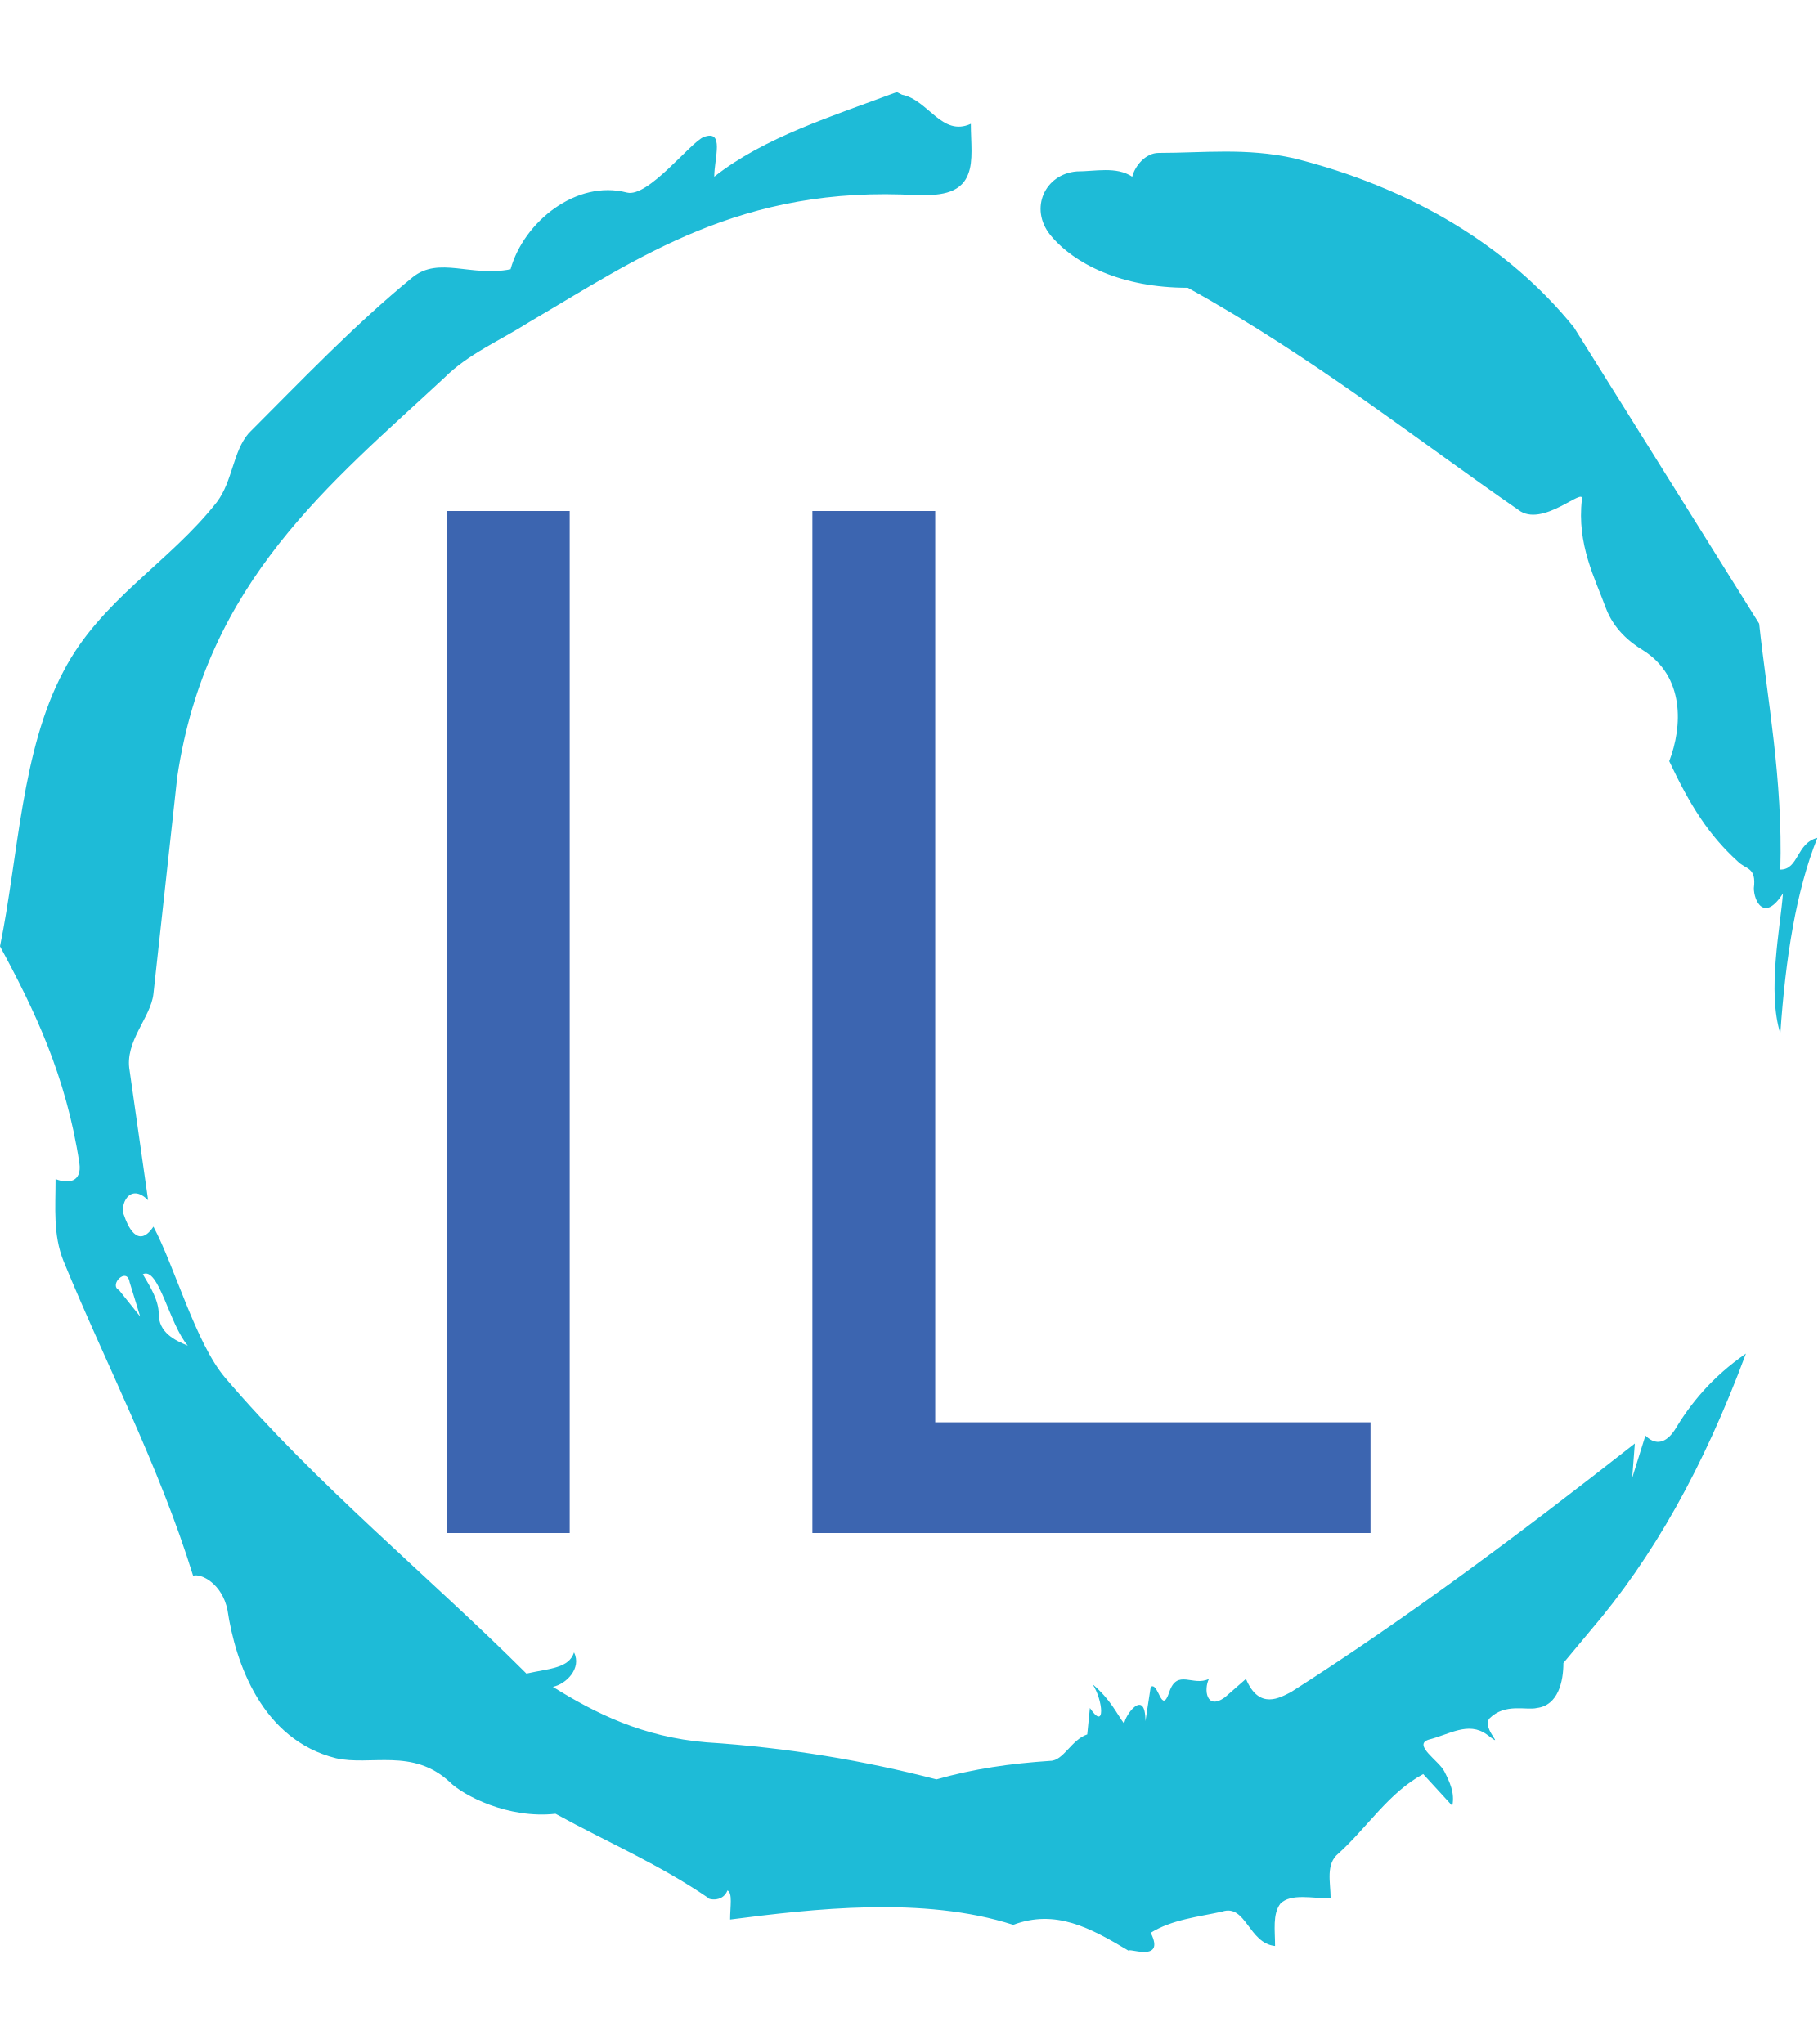
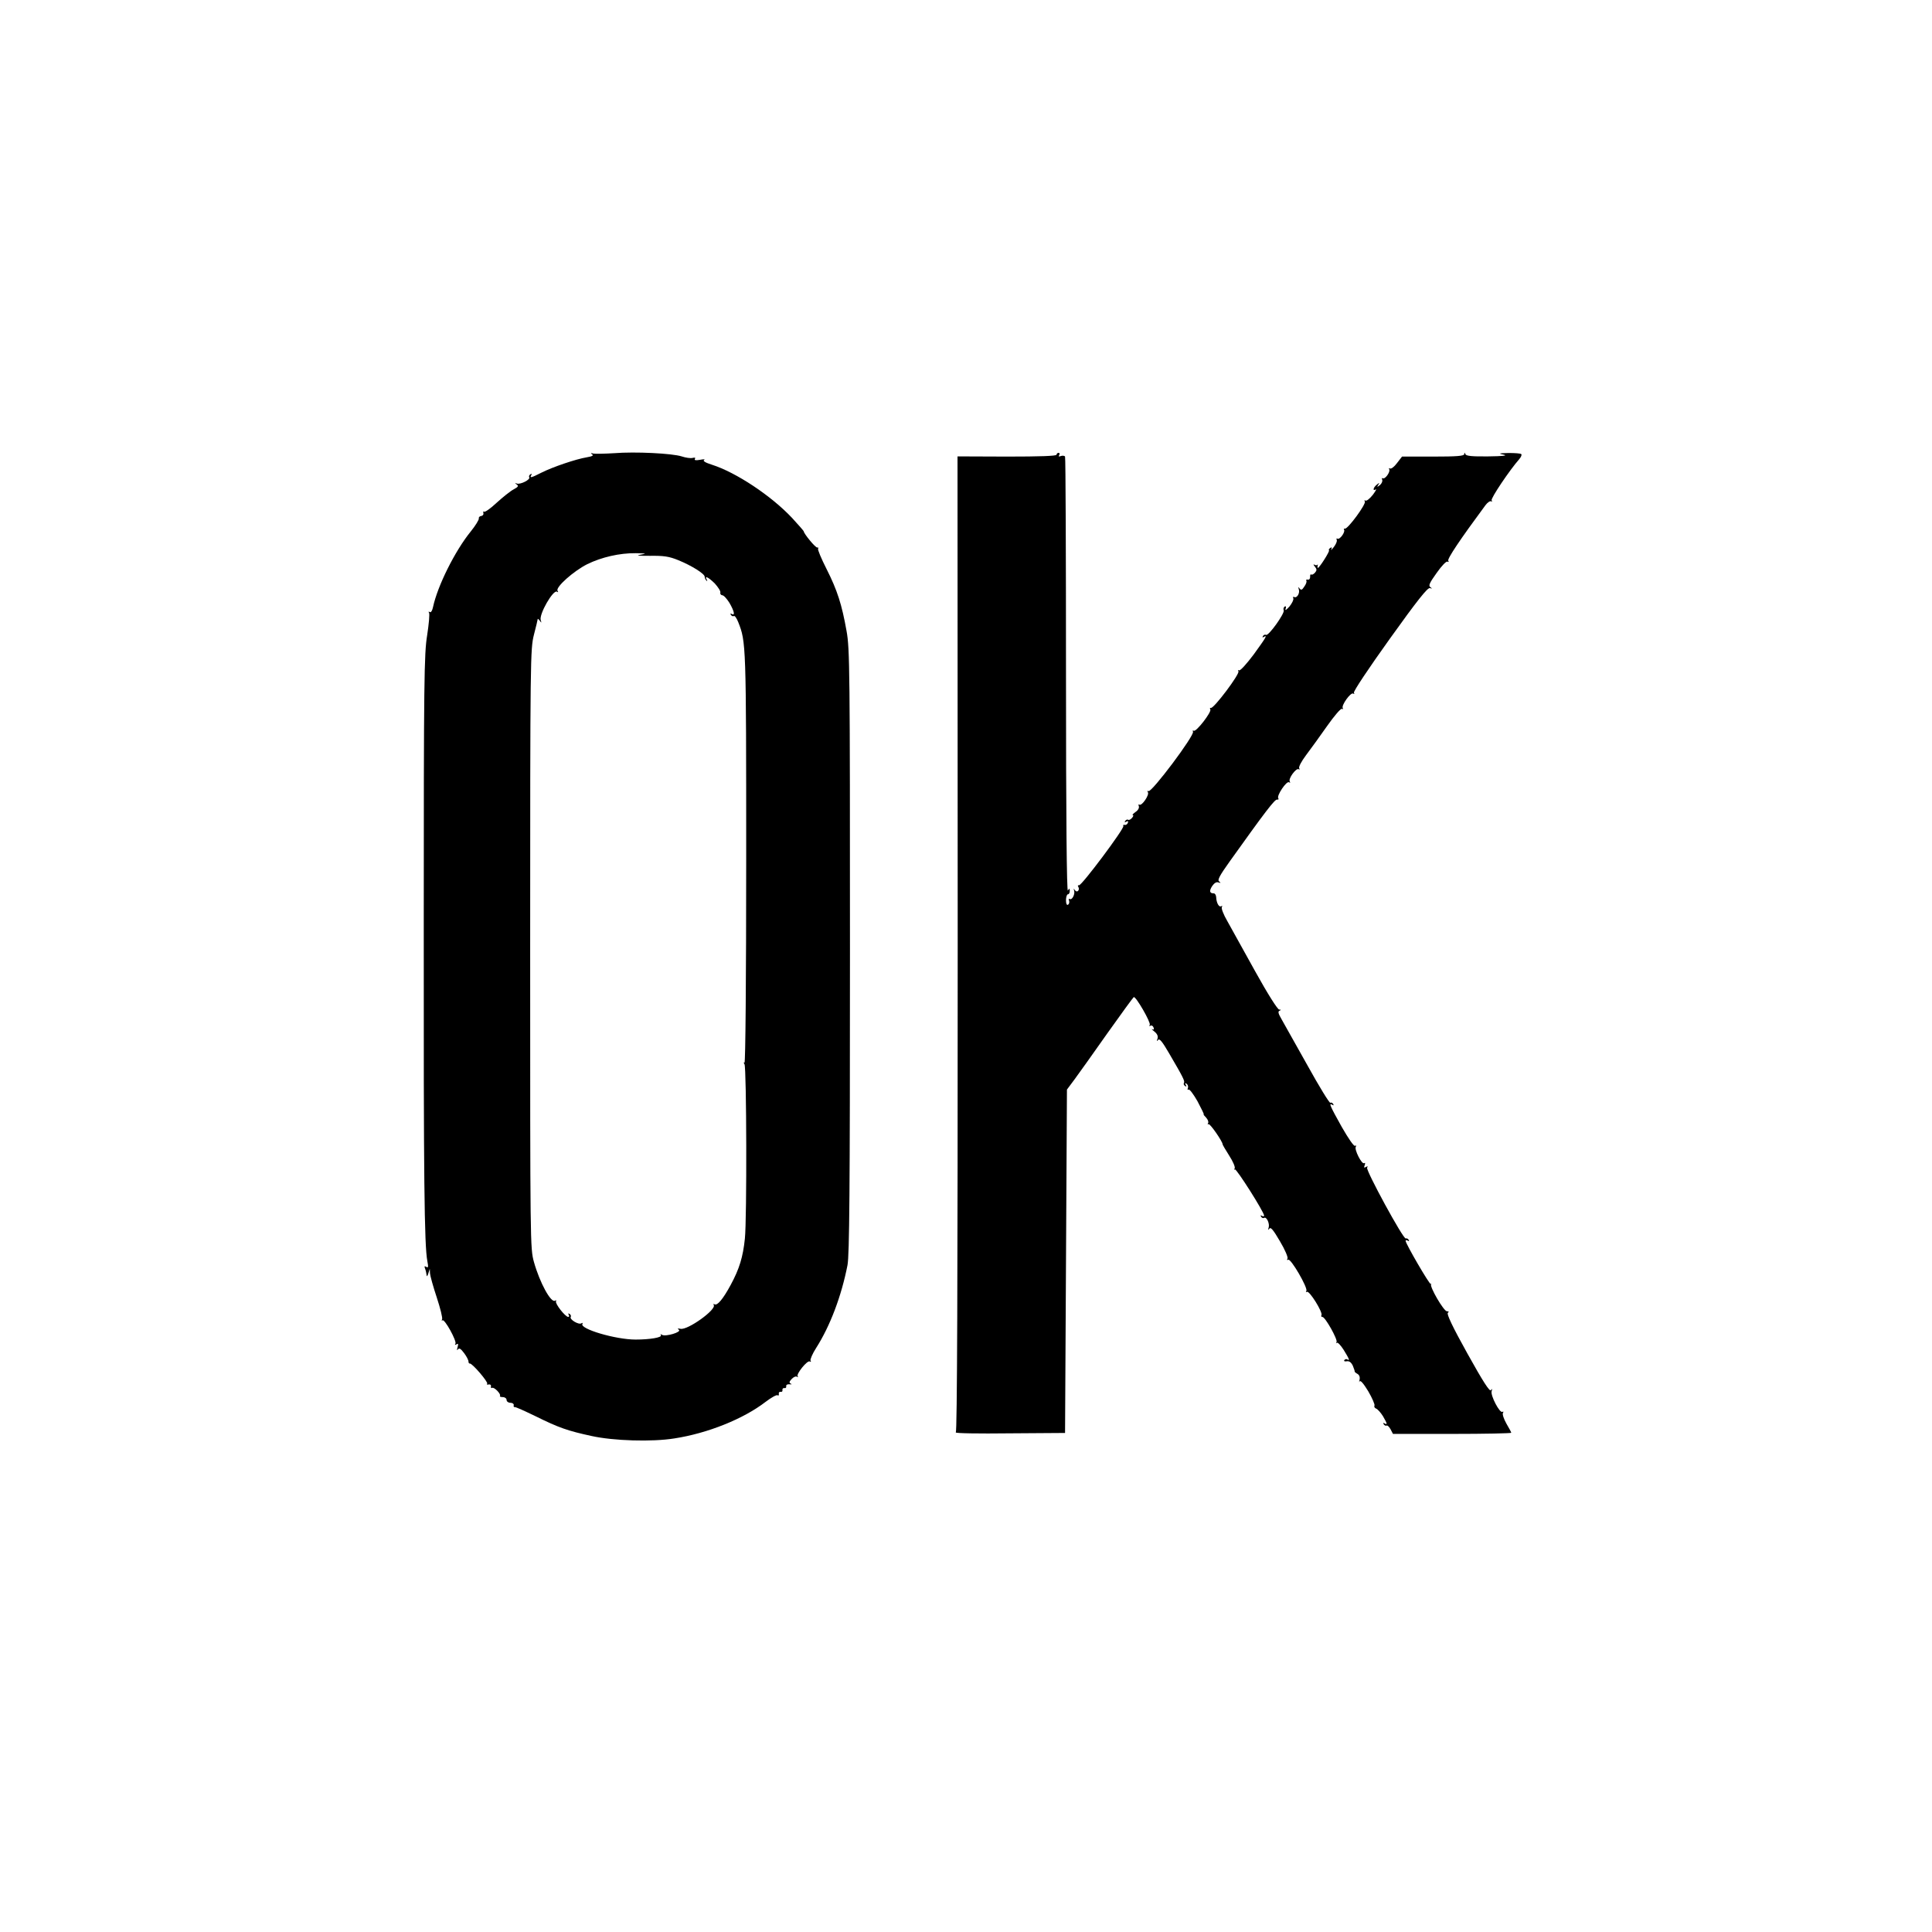
- <svg xmlns="http://www.w3.org/2000/svg" version="1.1" width="1000" height="1125" viewBox="0 0 1000 1125">
-   <g transform="matrix(1,0,0,1,1.7053025658242404e-13,0)">
-     <svg viewBox="0 0 320 360" data-background-color="#ffffff" preserveAspectRatio="xMidYMid meet" height="1125" width="1000">
-       <g id="tight-bounds" transform="matrix(1,0,0,1,0,0)">
-         <svg viewBox="0 0 320 360" height="360" width="320">
-           <g>
-             <svg />
-           </g>
-           <g>
-             <svg viewBox="0 0 320 360" height="360" width="320">
-               <g>
-                 <path d="M20.961 227.22l3.726 4.658-1.863-6.056c-0.466-2.795-3.726 0.466-1.863 1.398M25.153 224.425c1.397 2.329 2.795 4.658 2.795 6.987 0 3.261 2.795 4.658 5.123 5.589-3.261-3.726-5.124-13.974-7.918-12.576M204.017 26.929c7.918 0 15.371-0.932 23.756 0.931 20.495 5.124 37.729 15.371 49.374 29.811l32.606 52.169c1.397 13.042 4.192 27.482 3.726 43.319 3.261 0 2.795-4.658 6.521-5.59-3.726 9.316-5.59 20.961-6.521 34.469-2.329-7.453 0-18.632 0.466-24.687-3.261 5.124-5.124 1.397-5.124-0.932 0.466-3.726-1.397-3.261-2.795-4.658-5.124-4.658-8.384-9.782-12.11-17.7 2.329-6.055 2.795-14.905-4.658-19.563-2.329-1.397-5.124-3.726-6.521-7.453-1.863-5.124-5.124-11.179-4.193-19.097 0.466-2.329-6.987 5.124-11.179 1.863-18.166-12.576-36.332-27.016-58.224-39.127-11.645 0-20.029-4.192-24.221-9.316-3.726-4.658-0.932-10.713 4.658-11.179 3.261 0 6.987-0.932 9.782 0.932 0.466-1.863 2.329-4.192 4.657-4.192M157.904 16.215l0.932 0.466c4.658 0.932 6.987 7.453 12.11 5.124 0 3.261 0.466 6.521-0.466 8.85-1.397 3.726-5.59 3.726-8.85 3.726-31.208-1.863-49.374 11.179-68.471 22.358-5.124 3.261-10.713 5.59-14.906 9.782-20.029 18.632-41.921 35.866-47.045 70.335l-4.192 38.195c-0.466 4.192-5.124 8.384-4.192 13.508l3.26 22.824c-3.261-3.261-5.124 0.932-4.192 2.795 0.466 1.397 2.329 6.055 5.124 1.863 3.726 6.987 7.453 20.495 12.576 26.55 15.837 18.632 36.332 35.4 53.101 52.169 4.192-0.932 7.453-0.932 8.384-3.727 1.397 2.795-1.397 5.59-3.726 6.056 7.453 4.658 15.837 8.85 27.016 9.781 14.44 0.932 27.948 3.261 40.524 6.522 6.521-1.863 13.042-2.795 20.029-3.261 2.329 0 3.726-3.726 6.521-4.658l0.466-4.658c2.795 4.192 2.329-1.397 0.466-4.192 3.261 2.795 4.192 5.124 5.589 6.987 0-1.397 3.726-6.521 3.727-0.466l0.931-6.055c1.397-0.932 1.863 5.124 3.261 0.931 1.397-4.192 4.192-0.932 6.987-2.329-0.932 1.863-0.466 5.59 2.794 3.261l3.727-3.261c2.329 5.59 6.055 3.261 7.918 2.329 20.495-13.042 40.99-28.413 60.553-43.784l-0.466 6.055 2.329-7.453c2.329 2.329 4.192 0.466 5.124-0.931 2.795-4.658 6.521-9.316 12.577-13.508-7.453 20.029-16.303 35.866-27.482 48.908l-4.658 5.59c0 3.261-0.932 7.453-4.658 7.918-1.863 0.466-5.59-0.932-8.384 1.863-1.397 1.863 3.261 5.59-0.466 2.795-3.261-2.329-6.521 0-10.248 0.932-2.795 0.932 1.863 3.726 2.795 5.589 0.932 1.863 1.863 3.726 1.398 6.056l-5.124-5.59c-6.055 3.261-9.782 9.316-14.906 13.974-2.329 1.863-1.397 5.124-1.397 7.918-3.261 0-6.987-0.932-8.85 0.932-1.397 1.863-0.932 4.658-0.932 7.453-4.658-0.466-5.124-7.453-9.315-6.056-4.192 0.932-8.85 1.397-12.577 3.727 2.795 5.59-4.658 2.329-3.726 3.26-6.987-4.192-13.042-7.453-20.495-4.658-15.837-5.124-35.4-2.795-49.84-0.931 0-2.329 0.466-4.658-0.466-5.124-0.932 2.329-3.726 1.397-3.26 1.397-8.85-6.055-17.7-9.782-27.016-14.905-8.384 0.932-16.303-3.261-18.632-5.59-6.521-6.055-13.974-2.795-20.029-4.192-13.042-3.261-17.7-16.769-19.098-26.084-0.932-4.658-4.658-6.521-6.055-6.056-6.055-19.563-15.371-37.263-22.824-55.429-1.863-4.658-1.397-9.316-1.397-14.44 2.329 0.932 4.658 0.466 4.192-2.794-2.329-15.371-7.918-27.016-13.974-38.195 3.261-15.837 3.726-34.469 11.179-48.443 6.521-12.576 18.632-19.098 27.016-29.811 2.795-3.726 2.795-8.85 5.59-12.11 9.316-9.316 18.632-19.098 28.879-27.482 4.658-3.726 10.247 0 17.234-1.397 2.329-8.384 11.645-15.837 20.495-13.508 3.726 0.932 11.179-8.85 13.508-9.782 3.726-1.397 1.863 3.726 1.863 6.987 8.85-6.987 20.961-10.713 32.14-14.906" fill="#1ebbd7" fill-rule="nonzero" stroke="none" stroke-width="1" stroke-linecap="butt" stroke-linejoin="miter" stroke-miterlimit="10" stroke-dasharray="" stroke-dashoffset="0" font-family="none" font-weight="none" font-size="none" text-anchor="none" style="mix-blend-mode: normal" data-fill-palette-color="tertiary" />
-               </g>
-               <g transform="matrix(1,0,0,1,78.67953,90)">
-                 <svg viewBox="0 0 162.641 180" height="180" width="162.641">
-                   <g>
-                     <svg viewBox="0 0 162.641 180" height="180" width="162.641">
-                       <g>
-                         <svg viewBox="0 0 162.641 180" height="180" width="162.641">
-                           <g>
-                             <svg viewBox="0 0 162.641 180" height="180" width="162.641">
-                               <g id="textblocktransform">
-                                 <svg viewBox="0 0 162.641 180" height="180" width="162.641" id="textblock">
-                                   <g>
-                                     <svg viewBox="0 0 162.641 180" height="180" width="162.641">
-                                       <g transform="matrix(1,0,0,1,0,0)">
-                                         <svg width="162.641" viewBox="4.15 -33.7 30.45 33.7" height="180" data-palette-color="#3c65b0">
-                                           <path d="M8.2-33.7L8.2 0 4.15 0 4.15-33.7 8.2-33.7ZM34.6-3.65L34.6 0 16.2 0 16.2-33.7 20.25-33.7 20.25-3.65 34.6-3.65Z" opacity="1" transform="matrix(1,0,0,1,0,0)" fill="#3c65b0" class="wordmark-text-0" data-fill-palette-color="primary" id="text-0" />
-                                         </svg>
-                                       </g>
-                                     </svg>
-                                   </g>
-                                 </svg>
-                               </g>
-                             </svg>
-                           </g>
-                           <g />
-                         </svg>
-                       </g>
-                     </svg>
-                   </g>
-                 </svg>
-               </g>
-             </svg>
-           </g>
-           <defs />
-         </svg>
-         <rect width="320" height="360" fill="none" stroke="none" visibility="hidden" />
-       </g>
-     </svg>
+ <svg xmlns="http://www.w3.org/2000/svg" version="1.0" width="1024pt" height="1024pt" viewBox="0 0 1024 1024" preserveAspectRatio="xMidYMid meet">
+   <g transform="translate(0,1024) scale(0.1,-0.1)" fill="#000000" stroke="none">
+     <path d="M3255 7838 c-49 -3 -99 -4 -110 -2 -14 4 -16 3 -7 -4 10 -6 1 -11 -29 -16 -55 -9 -180 -51 -241 -82 -53 -27 -62 -29 -52 -12 4 7 3 8 -5 4 -6 -4 -9 -11 -6 -16 7 -12 -46 -39 -65 -33 -12 4 -13 3 -1 -5 11 -8 7 -13 -17 -26 -17 -9 -57 -41 -90 -71 -32 -30 -62 -51 -66 -47 -4 4 -6 0 -4 -8 2 -8 -4 -14 -12 -15 -8 -1 -14 -7 -12 -13 1 -7 -18 -38 -43 -69 -83 -102 -176 -288 -200 -401 -4 -19 -11 -30 -17 -26 -7 4 -8 2 -4 -4 4 -6 -1 -60 -10 -119 -16 -98 -18 -237 -18 -1523 -1 -1363 3 -1710 19 -1794 6 -31 5 -37 -5 -31 -10 6 -12 4 -7 -9 4 -10 7 -25 8 -34 1 -10 4 -7 9 8 l8 25 1 -24 c1 -13 17 -71 36 -128 19 -58 32 -110 28 -116 -3 -7 -2 -9 2 -5 11 10 77 -110 69 -124 -5 -7 -2 -8 6 -3 9 6 10 1 5 -16 -4 -15 -3 -19 2 -11 7 9 15 4 33 -20 13 -17 23 -37 23 -44 0 -7 3 -12 7 -11 12 3 100 -100 92 -107 -4 -4 0 -6 8 -4 8 2 14 -3 12 -10 -1 -8 2 -11 6 -8 11 6 49 -33 42 -43 -3 -3 4 -6 15 -6 11 0 20 -7 20 -15 0 -8 9 -15 20 -15 11 0 19 -6 18 -12 -2 -7 0 -12 5 -11 4 2 54 -21 112 -49 121 -60 170 -77 295 -104 117 -26 321 -32 439 -13 176 27 366 103 484 194 29 22 57 38 63 35 5 -4 8 -1 7 7 -2 7 3 12 9 11 7 -2 12 3 10 10 -1 6 4 11 10 10 7 -2 12 3 10 10 -1 7 6 11 18 10 11 -1 14 0 7 3 -10 5 -10 10 4 25 9 10 22 16 28 12 6 -3 8 -3 4 2 -10 11 51 87 64 79 7 -4 8 -2 4 4 -3 6 10 37 30 68 74 116 134 275 166 439 10 57 13 373 13 1665 0 1488 -1 1602 -18 1695 -25 141 -49 216 -106 329 -28 55 -48 103 -45 108 3 5 1 7 -4 6 -9 -3 -72 74 -72 86 0 2 -28 34 -62 71 -110 117 -296 241 -425 282 -35 11 -49 20 -41 25 7 4 -2 5 -21 1 -23 -4 -32 -3 -28 5 5 6 0 8 -12 5 -11 -3 -37 1 -58 8 -50 16 -245 26 -358 17z m140 -538 c-28 -5 -13 -6 50 -6 73 1 101 -3 150 -23 71 -29 140 -72 140 -88 0 -6 4 -15 9 -20 5 -5 6 -3 2 5 -14 24 10 12 43 -21 17 -19 31 -40 29 -48 -2 -7 3 -13 10 -14 8 0 24 -18 38 -40 25 -43 32 -71 12 -59 -7 4 -8 3 -4 -5 4 -6 11 -9 16 -6 4 3 15 -12 23 -33 41 -104 42 -111 42 -1249 0 -648 -4 -1089 -9 -1085 -5 3 -5 -1 0 -9 11 -18 13 -821 2 -924 -10 -97 -29 -160 -75 -245 -40 -74 -71 -112 -86 -103 -6 3 -7 2 -4 -4 15 -24 -138 -134 -176 -126 -16 3 -18 2 -9 -5 17 -12 -70 -38 -89 -27 -7 5 -10 4 -6 -2 7 -12 -59 -23 -134 -23 -107 0 -298 57 -282 83 3 6 1 7 -6 3 -14 -9 -64 21 -56 34 3 5 0 12 -6 16 -8 4 -9 3 -5 -4 4 -7 3 -12 -2 -12 -16 0 -72 72 -65 83 3 5 1 7 -5 3 -22 -13 -81 95 -112 205 -20 73 -20 90 -20 1661 0 1548 1 1588 20 1664 11 42 20 80 20 83 0 3 5 -1 11 -9 9 -13 10 -12 5 3 -10 31 66 163 86 151 7 -5 8 -2 3 5 -11 19 86 105 158 141 76 37 171 59 257 58 57 -1 60 -2 25 -8z" />
+     <path d="M5600 7830 c0 -7 -88 -10 -262 -10 l-263 1 1 -2583 c0 -1835 -3 -2585 -10 -2590 -6 -5 122 -7 284 -5 l295 2 5 910 5 910 41 55 c22 30 100 139 173 243 73 103 136 189 140 192 11 6 92 -135 85 -147 -4 -6 -3 -8 3 -5 6 4 14 0 17 -9 4 -10 2 -13 -7 -9 -6 4 -2 -2 11 -12 16 -13 21 -25 17 -38 -5 -14 -4 -16 3 -7 7 10 22 -8 58 -70 76 -130 85 -148 79 -158 -3 -5 0 -12 6 -16 8 -5 9 -3 4 6 -6 9 -4 11 4 6 7 -5 10 -15 7 -23 -3 -8 -2 -11 4 -8 5 3 26 -25 47 -62 20 -38 35 -68 33 -69 -3 0 3 -8 13 -18 9 -10 14 -23 10 -29 -3 -7 -3 -9 2 -5 7 6 75 -92 75 -107 0 -3 16 -30 35 -60 20 -31 33 -61 29 -68 -4 -6 -4 -9 1 -5 7 7 155 -226 155 -245 0 -5 -5 -5 -12 -1 -7 4 -8 3 -4 -5 4 -6 11 -9 16 -6 13 8 31 -31 24 -52 -4 -13 -3 -14 4 -5 7 10 21 -7 56 -67 27 -45 44 -86 40 -92 -4 -7 -3 -9 4 -6 13 9 105 -149 96 -165 -4 -6 -3 -8 3 -5 13 8 86 -110 77 -124 -3 -5 -1 -9 5 -9 15 0 82 -120 75 -133 -4 -7 -3 -9 1 -4 5 4 21 -13 37 -38 29 -47 34 -60 19 -50 -5 3 -12 1 -16 -4 -3 -6 3 -8 13 -6 13 2 23 -5 32 -23 6 -15 11 -29 10 -31 -1 -2 6 -8 15 -13 10 -6 14 -17 11 -31 -3 -12 -3 -16 0 -9 4 9 21 -11 46 -52 21 -36 36 -71 33 -76 -3 -6 1 -13 9 -16 8 -3 24 -21 36 -40 23 -40 25 -48 8 -38 -7 4 -8 3 -4 -5 4 -6 11 -9 15 -7 4 3 14 -6 21 -19 l13 -25 314 0 c172 0 313 3 313 6 0 3 -12 25 -26 49 -14 25 -22 50 -18 56 4 7 3 9 -3 6 -14 -9 -64 87 -57 109 4 14 3 15 -4 6 -6 -10 -41 44 -125 195 -78 140 -111 210 -103 215 7 5 5 8 -5 8 -17 0 -93 131 -84 144 3 3 2 4 -2 1 -6 -5 -132 212 -133 228 0 5 5 5 12 1 7 -4 8 -3 4 5 -4 6 -11 9 -15 7 -12 -8 -213 362 -205 375 5 8 3 9 -6 4 -10 -6 -12 -4 -7 9 4 10 3 15 -3 11 -12 -8 -53 72 -44 87 4 6 3 8 -4 5 -6 -4 -35 38 -71 101 -62 111 -70 129 -49 116 7 -4 8 -3 4 5 -4 6 -11 9 -15 6 -5 -2 -59 86 -121 198 -62 111 -124 221 -137 244 -18 31 -21 42 -11 46 9 4 9 6 -2 6 -9 1 -61 83 -128 204 -62 111 -128 230 -147 265 -20 34 -33 68 -29 74 4 6 3 8 -3 5 -12 -8 -26 18 -27 48 -1 11 -6 20 -13 20 -22 0 -25 13 -8 39 11 16 23 23 33 19 13 -4 14 -3 4 5 -11 7 2 31 57 108 185 259 238 329 250 326 7 -1 10 2 6 7 -9 15 44 93 57 85 7 -4 8 -3 4 4 -9 15 34 73 47 65 6 -3 7 -1 3 5 -4 7 12 37 36 69 24 32 75 102 112 155 38 54 73 95 79 91 6 -3 7 -2 4 4 -9 14 42 85 55 77 7 -4 8 -3 4 4 -4 7 79 131 190 286 146 204 201 273 213 269 13 -4 13 -3 2 5 -11 8 -4 23 34 76 26 37 51 63 57 59 7 -3 8 -1 4 5 -6 10 63 113 197 294 11 15 25 24 30 21 6 -3 7 -1 3 5 -6 10 95 160 146 218 10 11 15 24 11 27 -3 4 -34 6 -67 6 -53 -1 -56 -3 -26 -9 23 -5 -4 -8 -82 -9 -85 -1 -118 2 -121 12 -4 10 -6 10 -6 0 -1 -10 -41 -13 -165 -13 l-165 0 -27 -35 c-14 -19 -31 -32 -37 -28 -5 3 -7 2 -4 -4 8 -13 -22 -55 -34 -48 -5 3 -6 0 -3 -8 3 -8 -3 -20 -12 -28 -16 -12 -17 -12 -9 1 8 13 7 13 -8 1 -19 -15 -23 -36 -5 -25 6 4 -1 -9 -16 -29 -16 -20 -33 -34 -39 -30 -6 3 -7 1 -3 -5 8 -13 -91 -148 -106 -144 -5 1 -7 -1 -4 -6 7 -12 -23 -54 -35 -47 -5 3 -7 0 -4 -7 3 -7 -5 -24 -16 -38 -11 -14 -17 -19 -13 -11 5 10 3 12 -5 7 -7 -5 -10 -10 -7 -13 5 -5 -51 -93 -59 -93 -2 0 -3 6 -1 13 1 6 1 9 -1 4 -3 -4 -10 -4 -16 0 -7 4 -6 -1 2 -10 11 -14 11 -20 1 -32 -7 -8 -16 -13 -20 -10 -4 3 -7 -3 -6 -13 0 -9 -5 -16 -12 -14 -8 1 -11 -1 -8 -6 3 -5 -2 -19 -11 -31 -12 -19 -17 -20 -25 -10 -7 10 -8 9 -4 -5 7 -20 -11 -49 -25 -40 -5 3 -7 -1 -4 -8 2 -7 -7 -26 -21 -43 -16 -18 -24 -23 -20 -12 4 11 2 16 -5 12 -6 -4 -8 -13 -5 -20 6 -16 -81 -138 -94 -130 -5 3 -12 0 -16 -6 -4 -8 -3 -9 4 -5 22 13 12 -3 -54 -94 -37 -49 -71 -87 -77 -83 -6 3 -7 1 -3 -5 8 -14 -131 -199 -146 -194 -5 1 -7 -2 -3 -8 8 -13 -75 -121 -88 -113 -5 3 -7 1 -4 -5 11 -17 -220 -325 -236 -315 -6 3 -7 1 -3 -6 9 -14 -32 -74 -45 -66 -5 4 -6 0 -3 -8 3 -9 -4 -22 -18 -31 -12 -9 -19 -16 -14 -16 5 0 3 -7 -4 -15 -7 -8 -16 -13 -20 -10 -5 3 -12 0 -16 -6 -5 -8 -3 -9 6 -4 8 5 11 3 8 -6 -3 -8 -11 -13 -17 -11 -7 1 -10 -1 -7 -6 7 -12 -222 -318 -235 -314 -6 1 -8 -2 -4 -8 10 -17 -6 -34 -17 -19 -8 11 -9 11 -5 -1 6 -20 -11 -52 -23 -45 -6 3 -7 0 -4 -8 3 -8 1 -18 -5 -22 -7 -4 -11 5 -11 24 0 17 5 31 10 31 6 0 10 8 10 18 0 14 -2 15 -10 2 -6 -10 -10 386 -10 1138 0 634 -2 1157 -5 1162 -3 5 -13 6 -22 3 -11 -4 -14 -3 -9 5 4 7 2 12 -3 12 -6 0 -11 -5 -11 -10z" />
  </g>
</svg>
